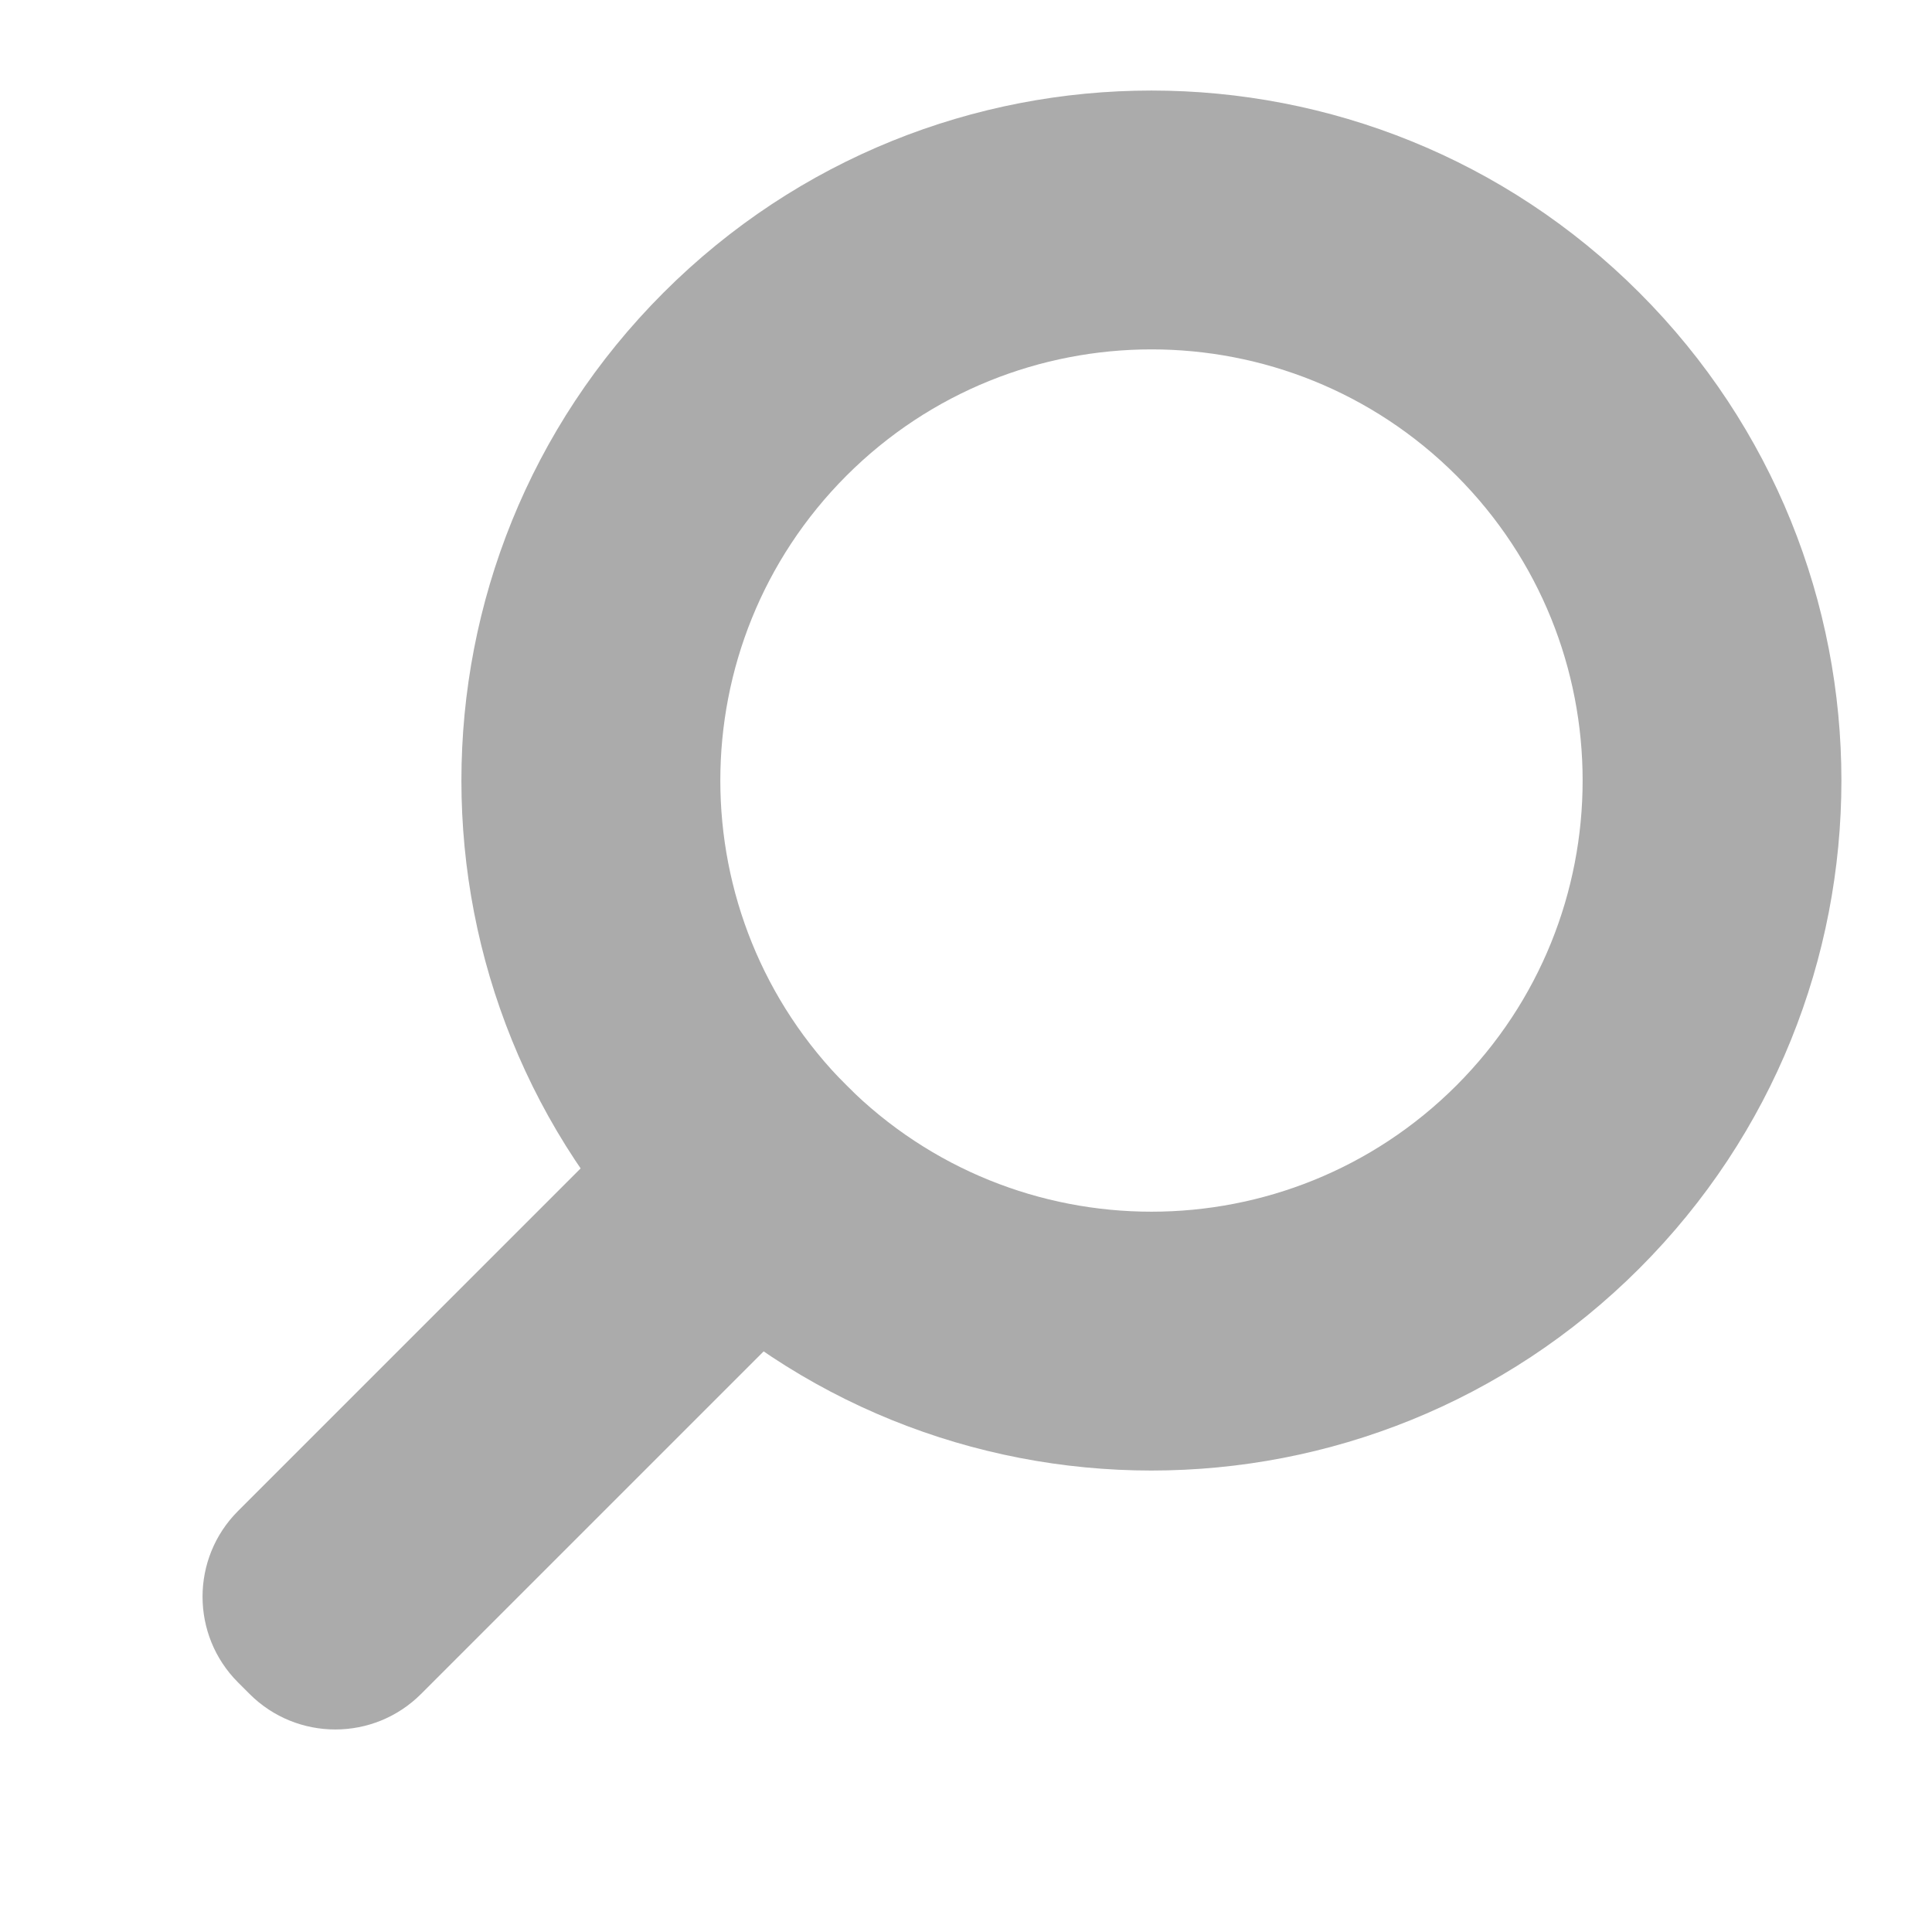
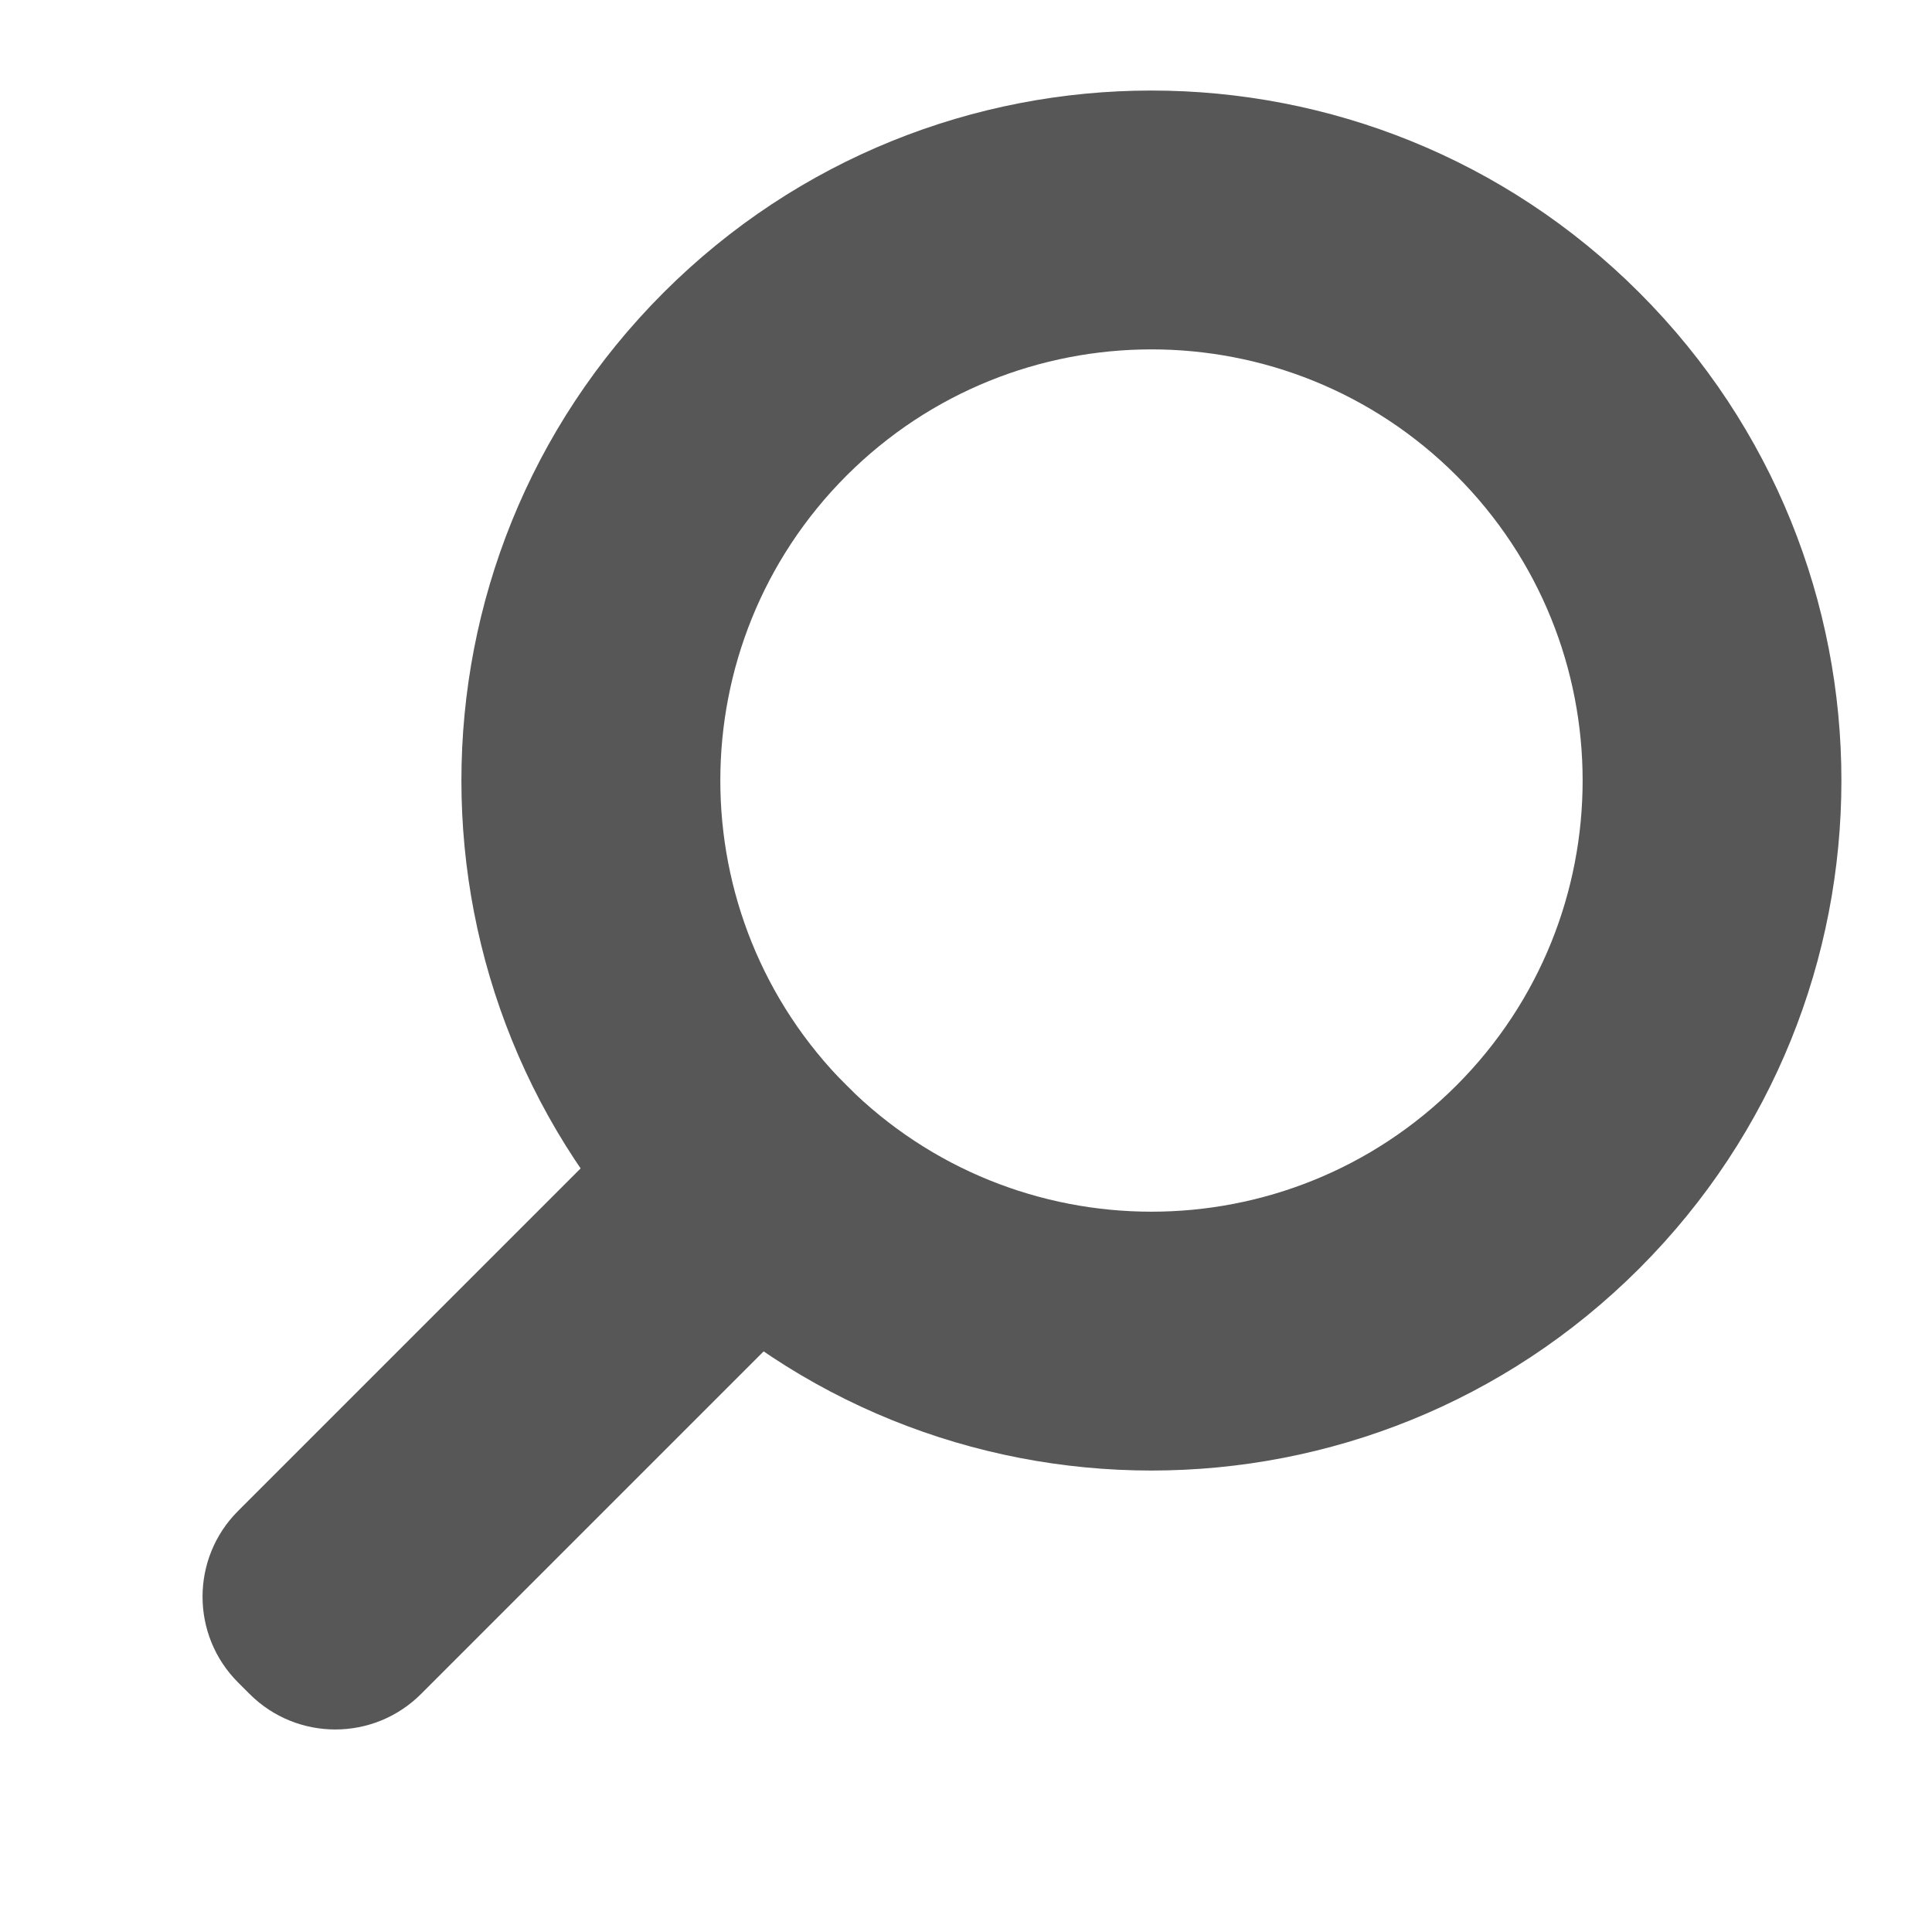
<svg xmlns="http://www.w3.org/2000/svg" width="21" height="21">
-   <g opacity=".33" transform="scale(-1 1)rotate(-45 -1.983 33.754)">
+   <g opacity=".66" transform="scale(-1 1)rotate(-45 -1.983 33.754)">
    <path d="M8.438.938a7.5 7.5 0 0 0-7.5 7.5 7.5 7.5 0 0 0 7.5 7.5 7.5 7.5 0 0 0 7.5-7.5 7.5 7.5 0 0 0-7.5-7.5m0 2.812a4.69 4.69 0 0 1 4.687 4.688 4.69 4.69 0 0 1-4.687 4.687A4.69 4.69 0 0 1 3.75 8.438 4.69 4.69 0 0 1 8.438 3.75" />
    <rect width="2.813" height="9.265" x="7.031" y="13.125" ry="1.318" />
  </g>
</svg>
